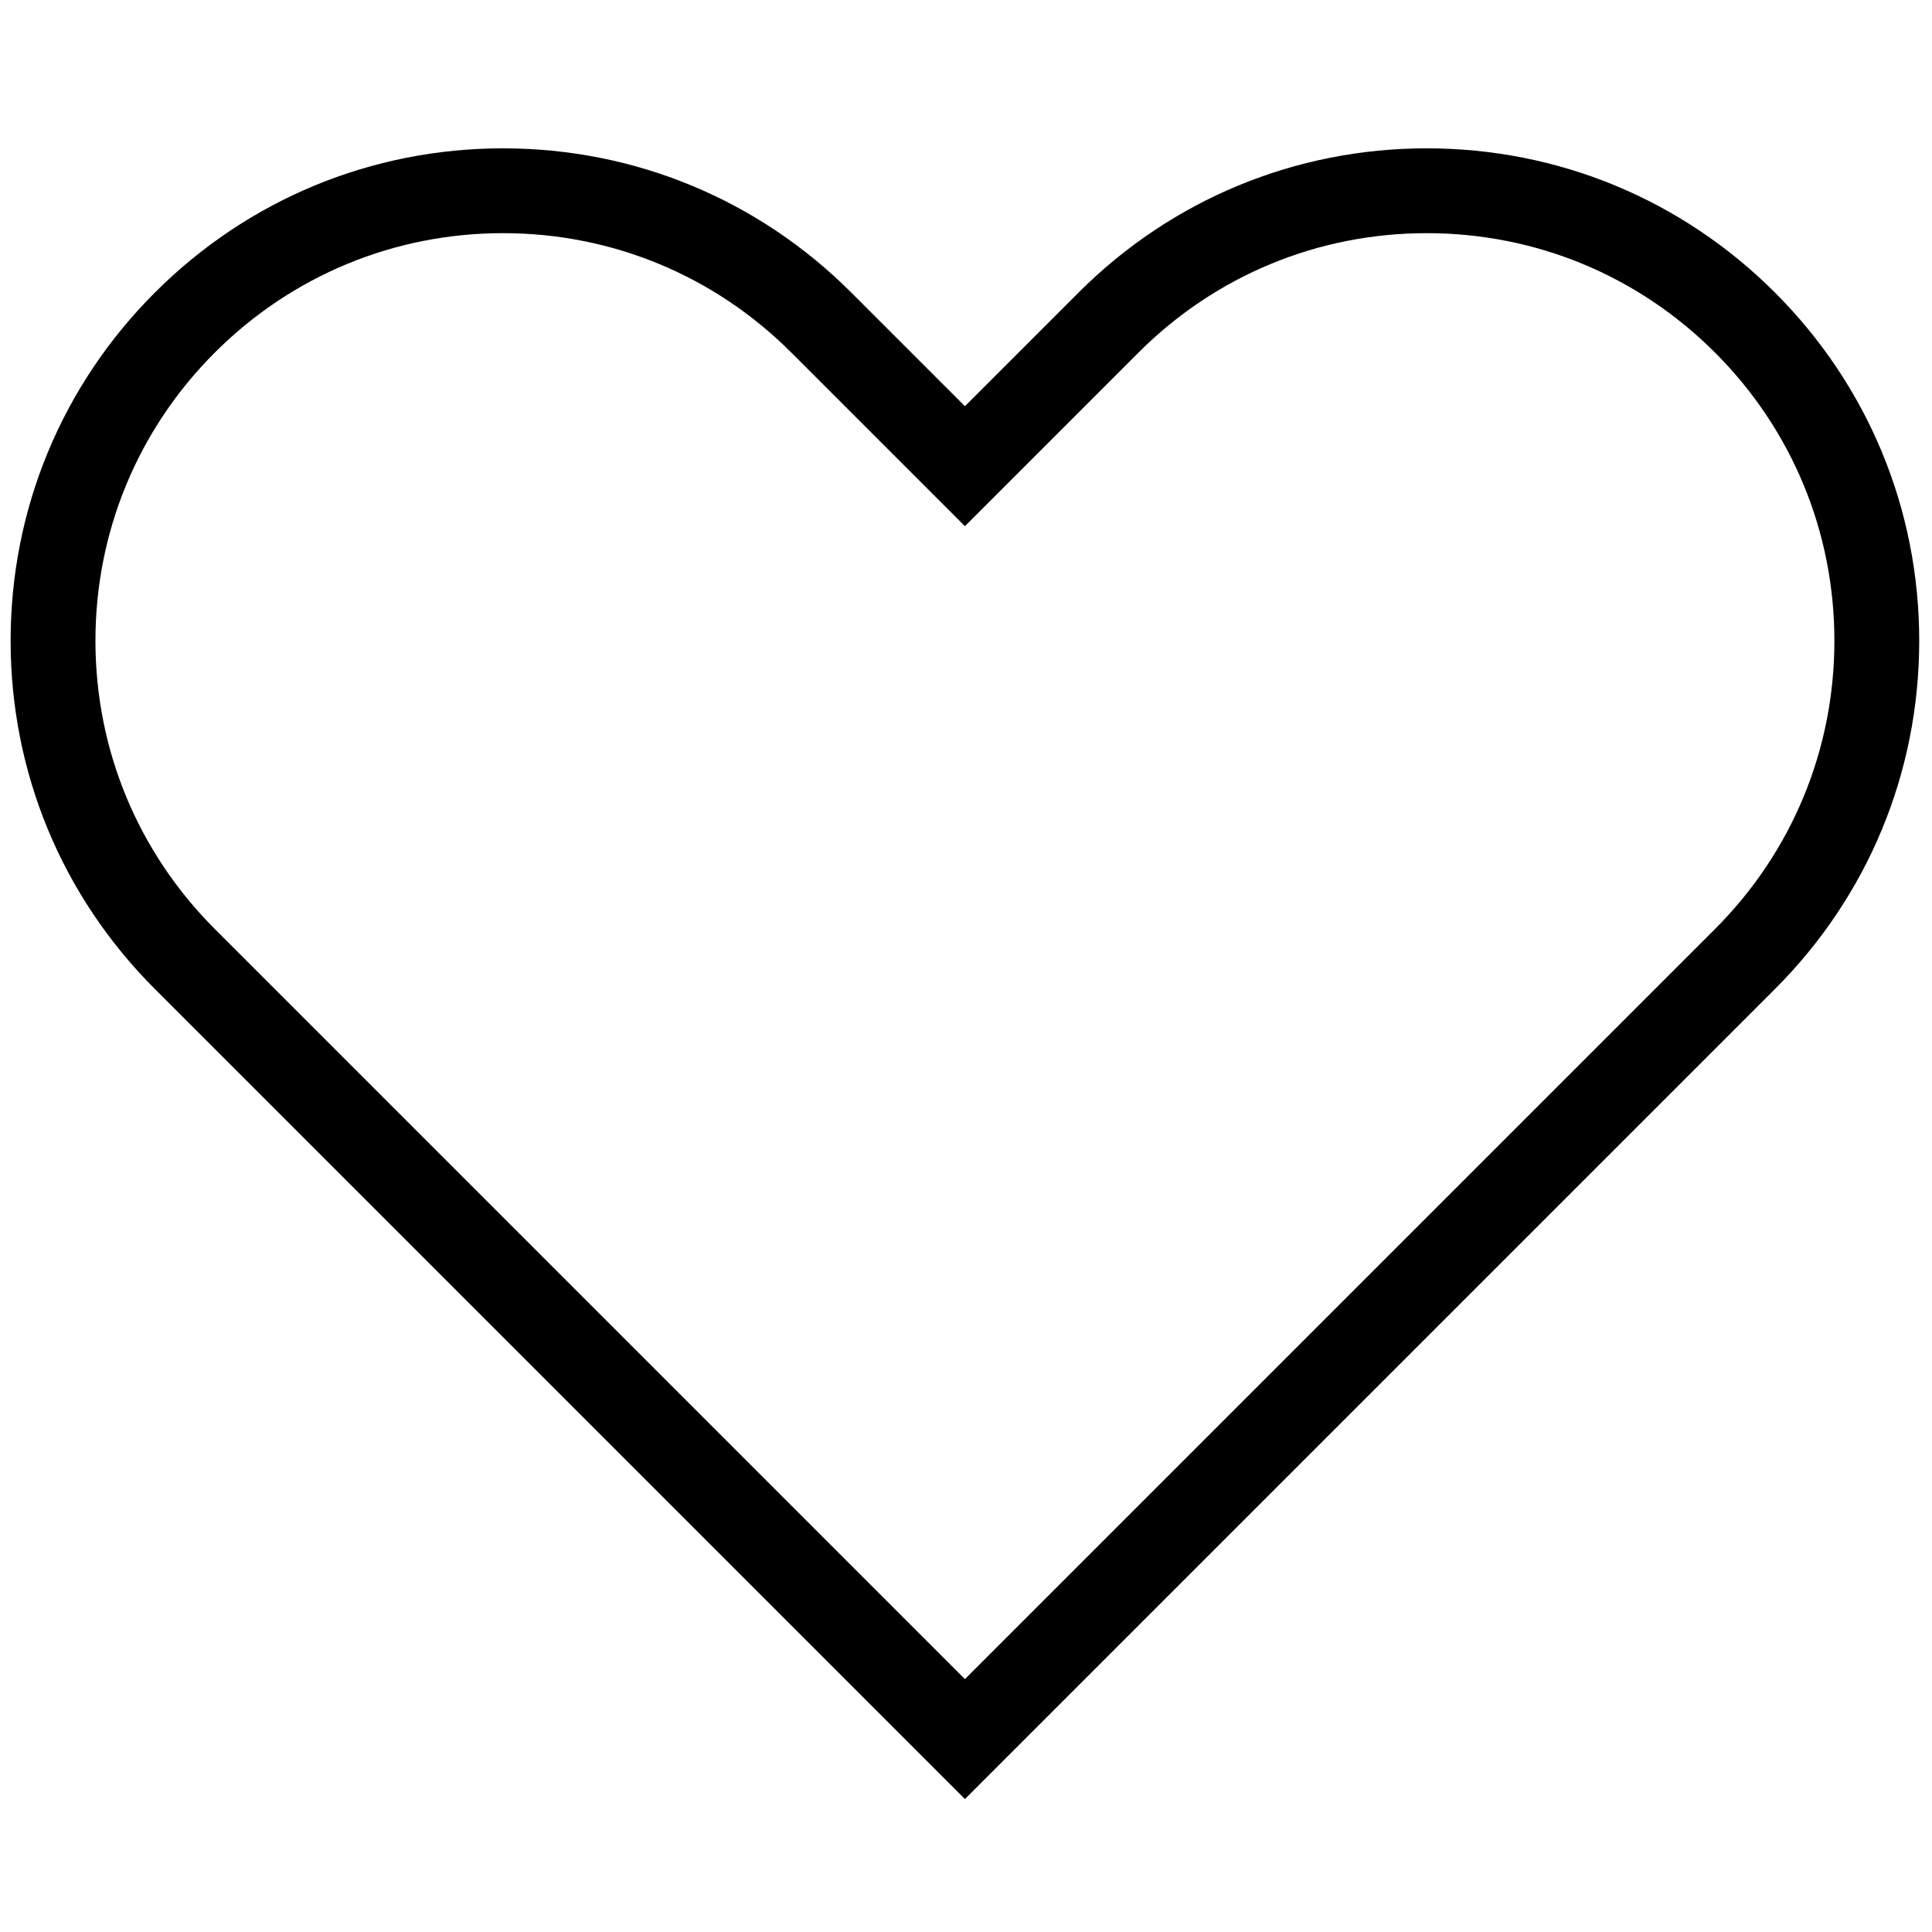
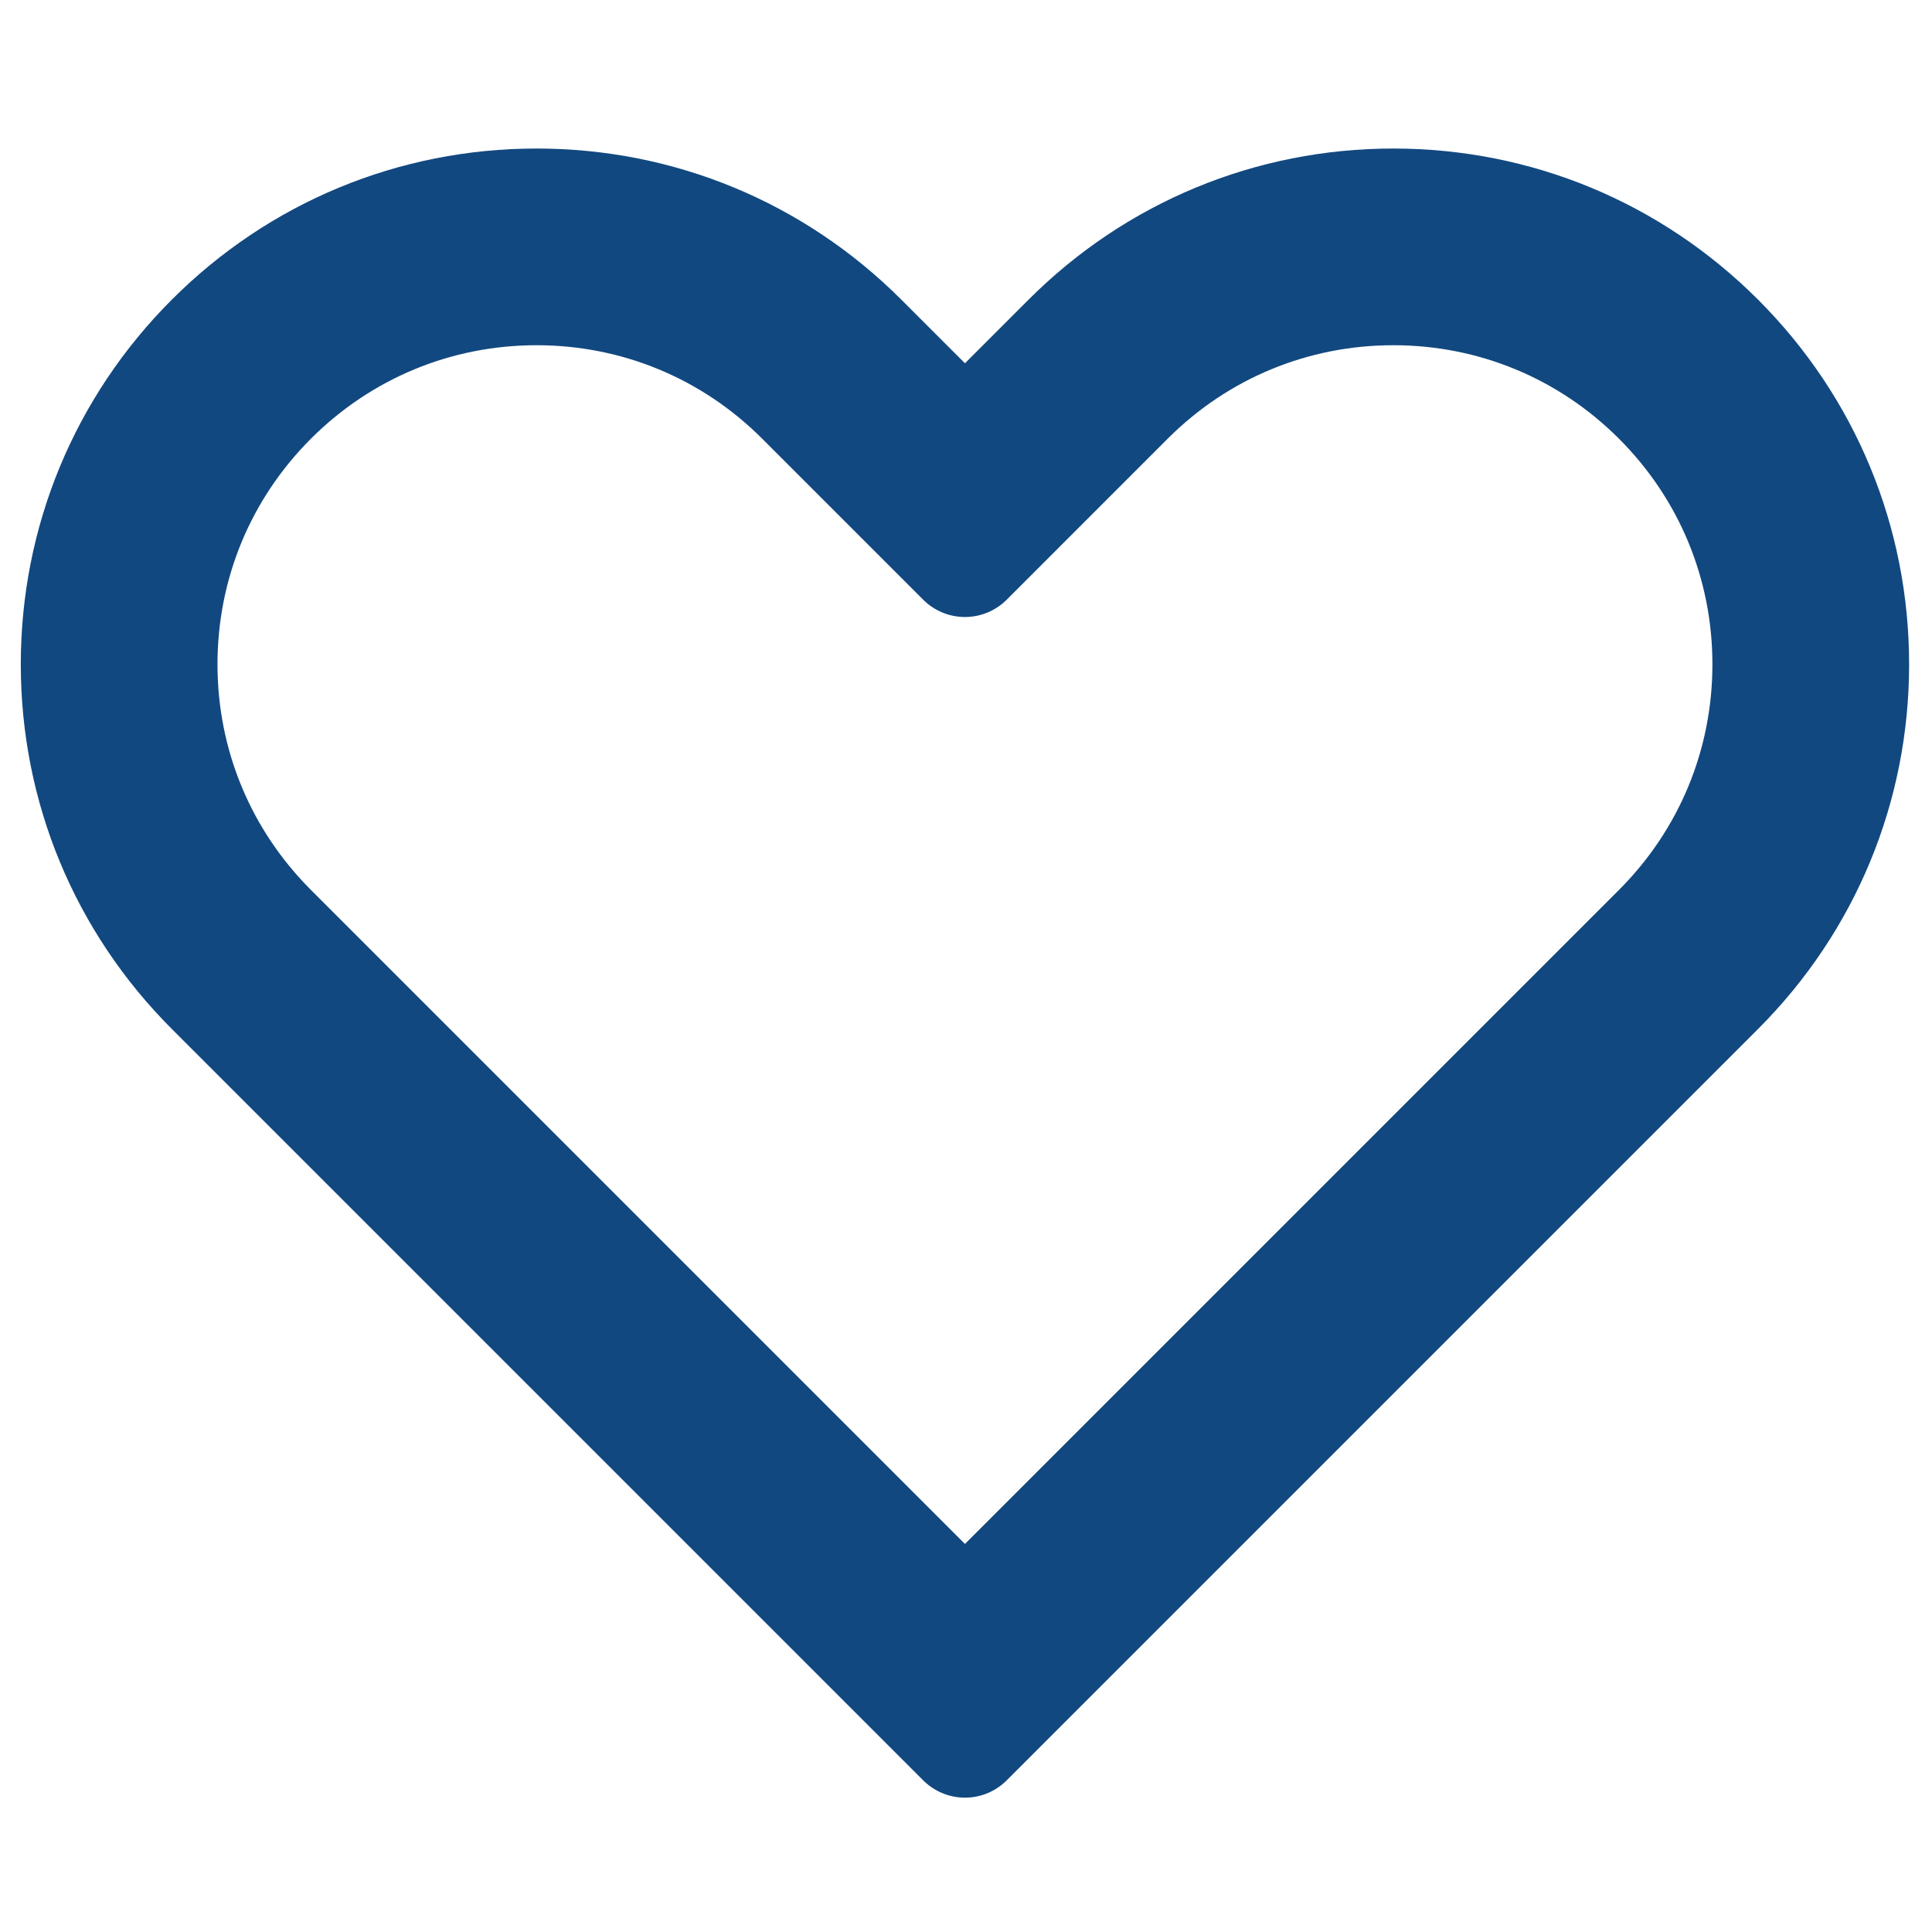
- <svg xmlns="http://www.w3.org/2000/svg" version="1.1" width="256" height="256" viewBox="0 0 256 256" xml:space="preserve">
-   <g style="stroke: none; stroke-width: 0; stroke-dasharray: none; stroke-linecap: butt; stroke-linejoin: miter; stroke-miterlimit: 10; fill: none; fill-rule: nonzero; opacity: 1;" transform="translate(1.406593 1.406593) scale(2.81 2.81)">
-     <path d="M 45 84.334 L 6.802 46.136 C 2.416 41.75 0 35.918 0 29.716 c 0 -6.203 2.416 -12.034 6.802 -16.42 c 4.386 -4.386 10.217 -6.802 16.42 -6.802 c 6.203 0 12.034 2.416 16.42 6.802 L 45 18.654 l 5.358 -5.358 c 4.386 -4.386 10.218 -6.802 16.42 -6.802 c 6.203 0 12.034 2.416 16.42 6.802 l 0 0 l 0 0 C 87.585 17.682 90 23.513 90 29.716 c 0 6.203 -2.415 12.034 -6.802 16.42 L 45 84.334 z M 23.222 10.494 c -5.134 0 -9.961 2 -13.592 5.63 S 4 24.582 4 29.716 s 2 9.961 5.63 13.592 L 45 78.678 l 35.37 -35.37 C 84.001 39.677 86 34.85 86 29.716 s -1.999 -9.961 -5.63 -13.592 l 0 0 c -3.631 -3.63 -8.457 -5.63 -13.592 -5.63 c -5.134 0 -9.961 2 -13.592 5.63 L 45 24.311 l -8.187 -8.187 C 33.183 12.494 28.356 10.494 23.222 10.494 z" style="stroke: none; stroke-width: 1; stroke-dasharray: none; stroke-linecap: butt; stroke-linejoin: miter; stroke-miterlimit: 10; fill: rgb(0,0,0); fill-rule: nonzero; opacity: 1;" transform=" matrix(1 0 0 1 0 0) " stroke-linecap="round" />
-   </g>
+ <svg xmlns="http://www.w3.org/2000/svg" width="256" height="256" viewBox="-10 -10 276 276" fill="none" stroke="#124880" stroke-width="6" stroke-linecap="round" stroke-linejoin="round" overflow="visible">
+   <path d="M 45 84.334 L 6.802 46.136 C 2.416 41.75 0 35.918 0 29.716 c 0 -6.203 2.416 -12.034 6.802 -16.42 c 4.386 -4.386 10.217 -6.802 16.42 -6.802 c 6.203 0 12.034 2.416 16.42 6.802 L 45 18.654 l 5.358 -5.358 c 4.386 -4.386 10.218 -6.802 16.42 -6.802 c 6.203 0 12.034 2.416 16.42 6.802 l 0 0 l 0 0 C 87.585 17.682 90 23.513 90 29.716 c 0 6.203 -2.415 12.034 -6.802 16.42 L 45 84.334 z M 23.222 10.494 c -5.134 0 -9.961 2 -13.592 5.63 S 4 24.582 4 29.716 s 2 9.961 5.63 13.592 L 45 78.678 l 35.37 -35.37 C 84.001 39.677 86 34.85 86 29.716 s -1.999 -9.961 -5.63 -13.592 l 0 0 c -3.631 -3.63 -8.457 -5.63 -13.592 -5.63 c -5.134 0 -9.961 2 -13.592 5.63 L 45 24.311 l -8.187 -8.187 C 33.183 12.494 28.356 10.494 23.222 10.494 z" transform="translate(1.4 1.4) scale(2.81 2.81)" />
</svg>
